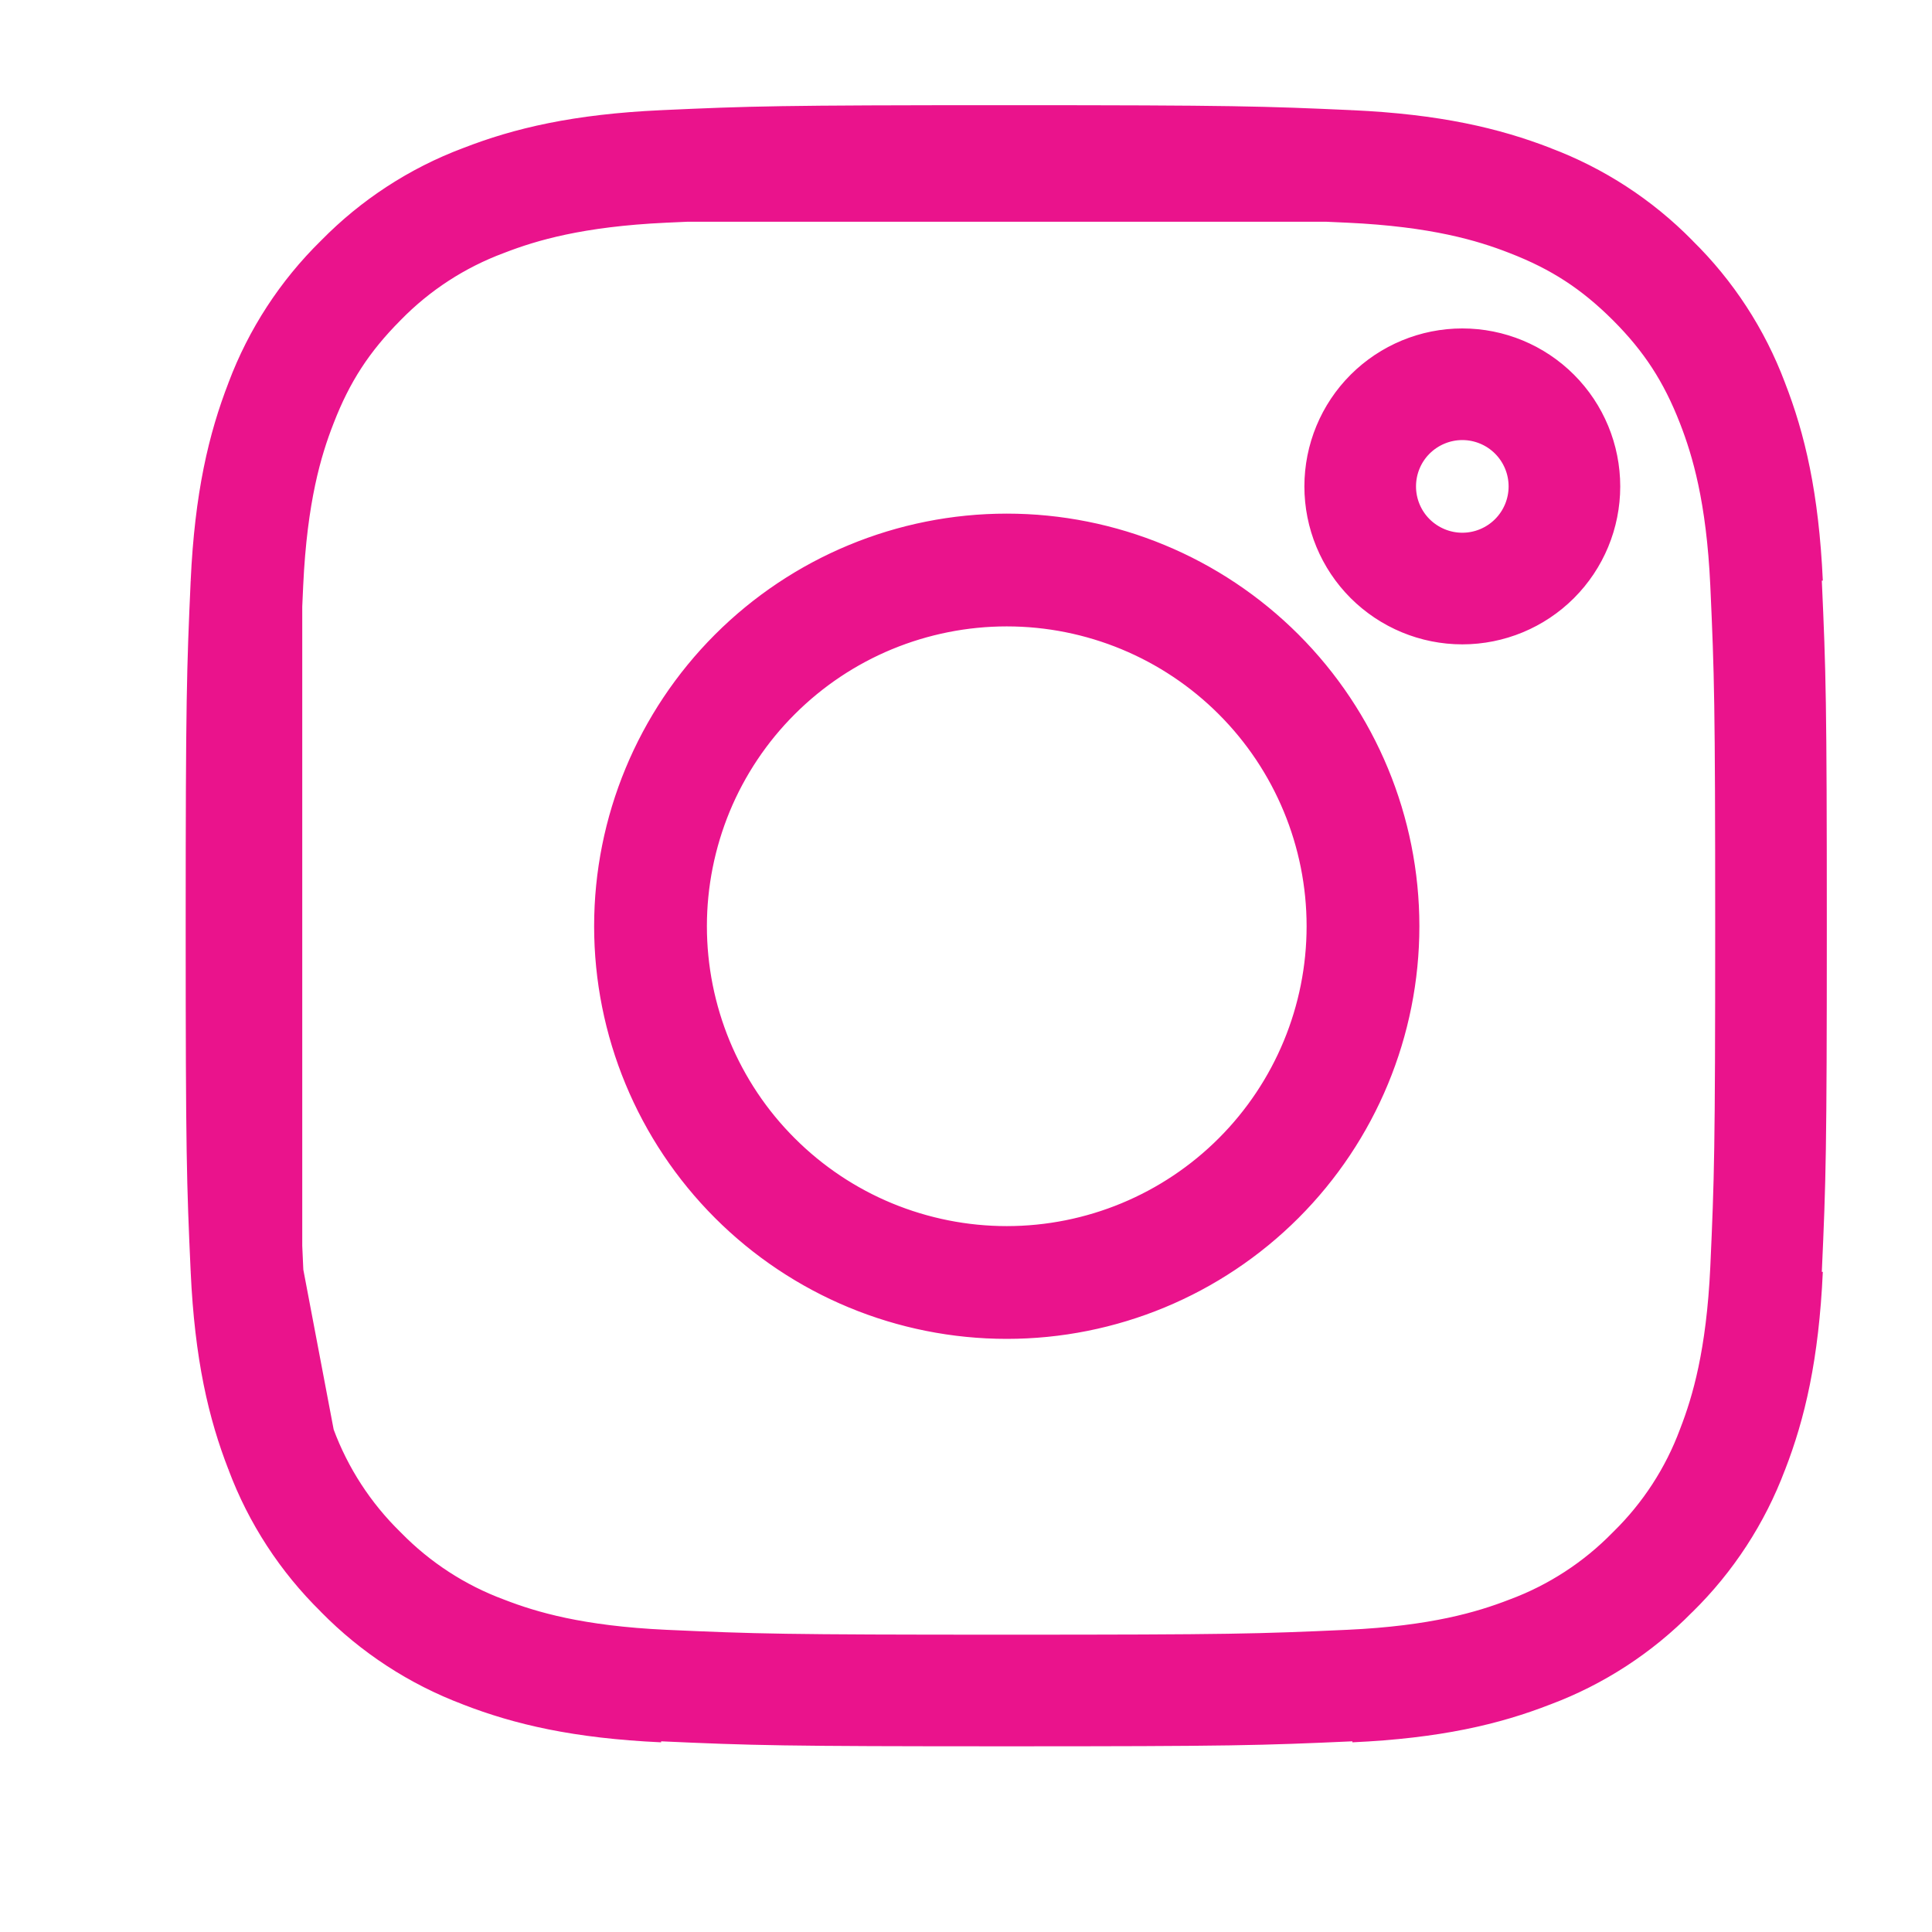
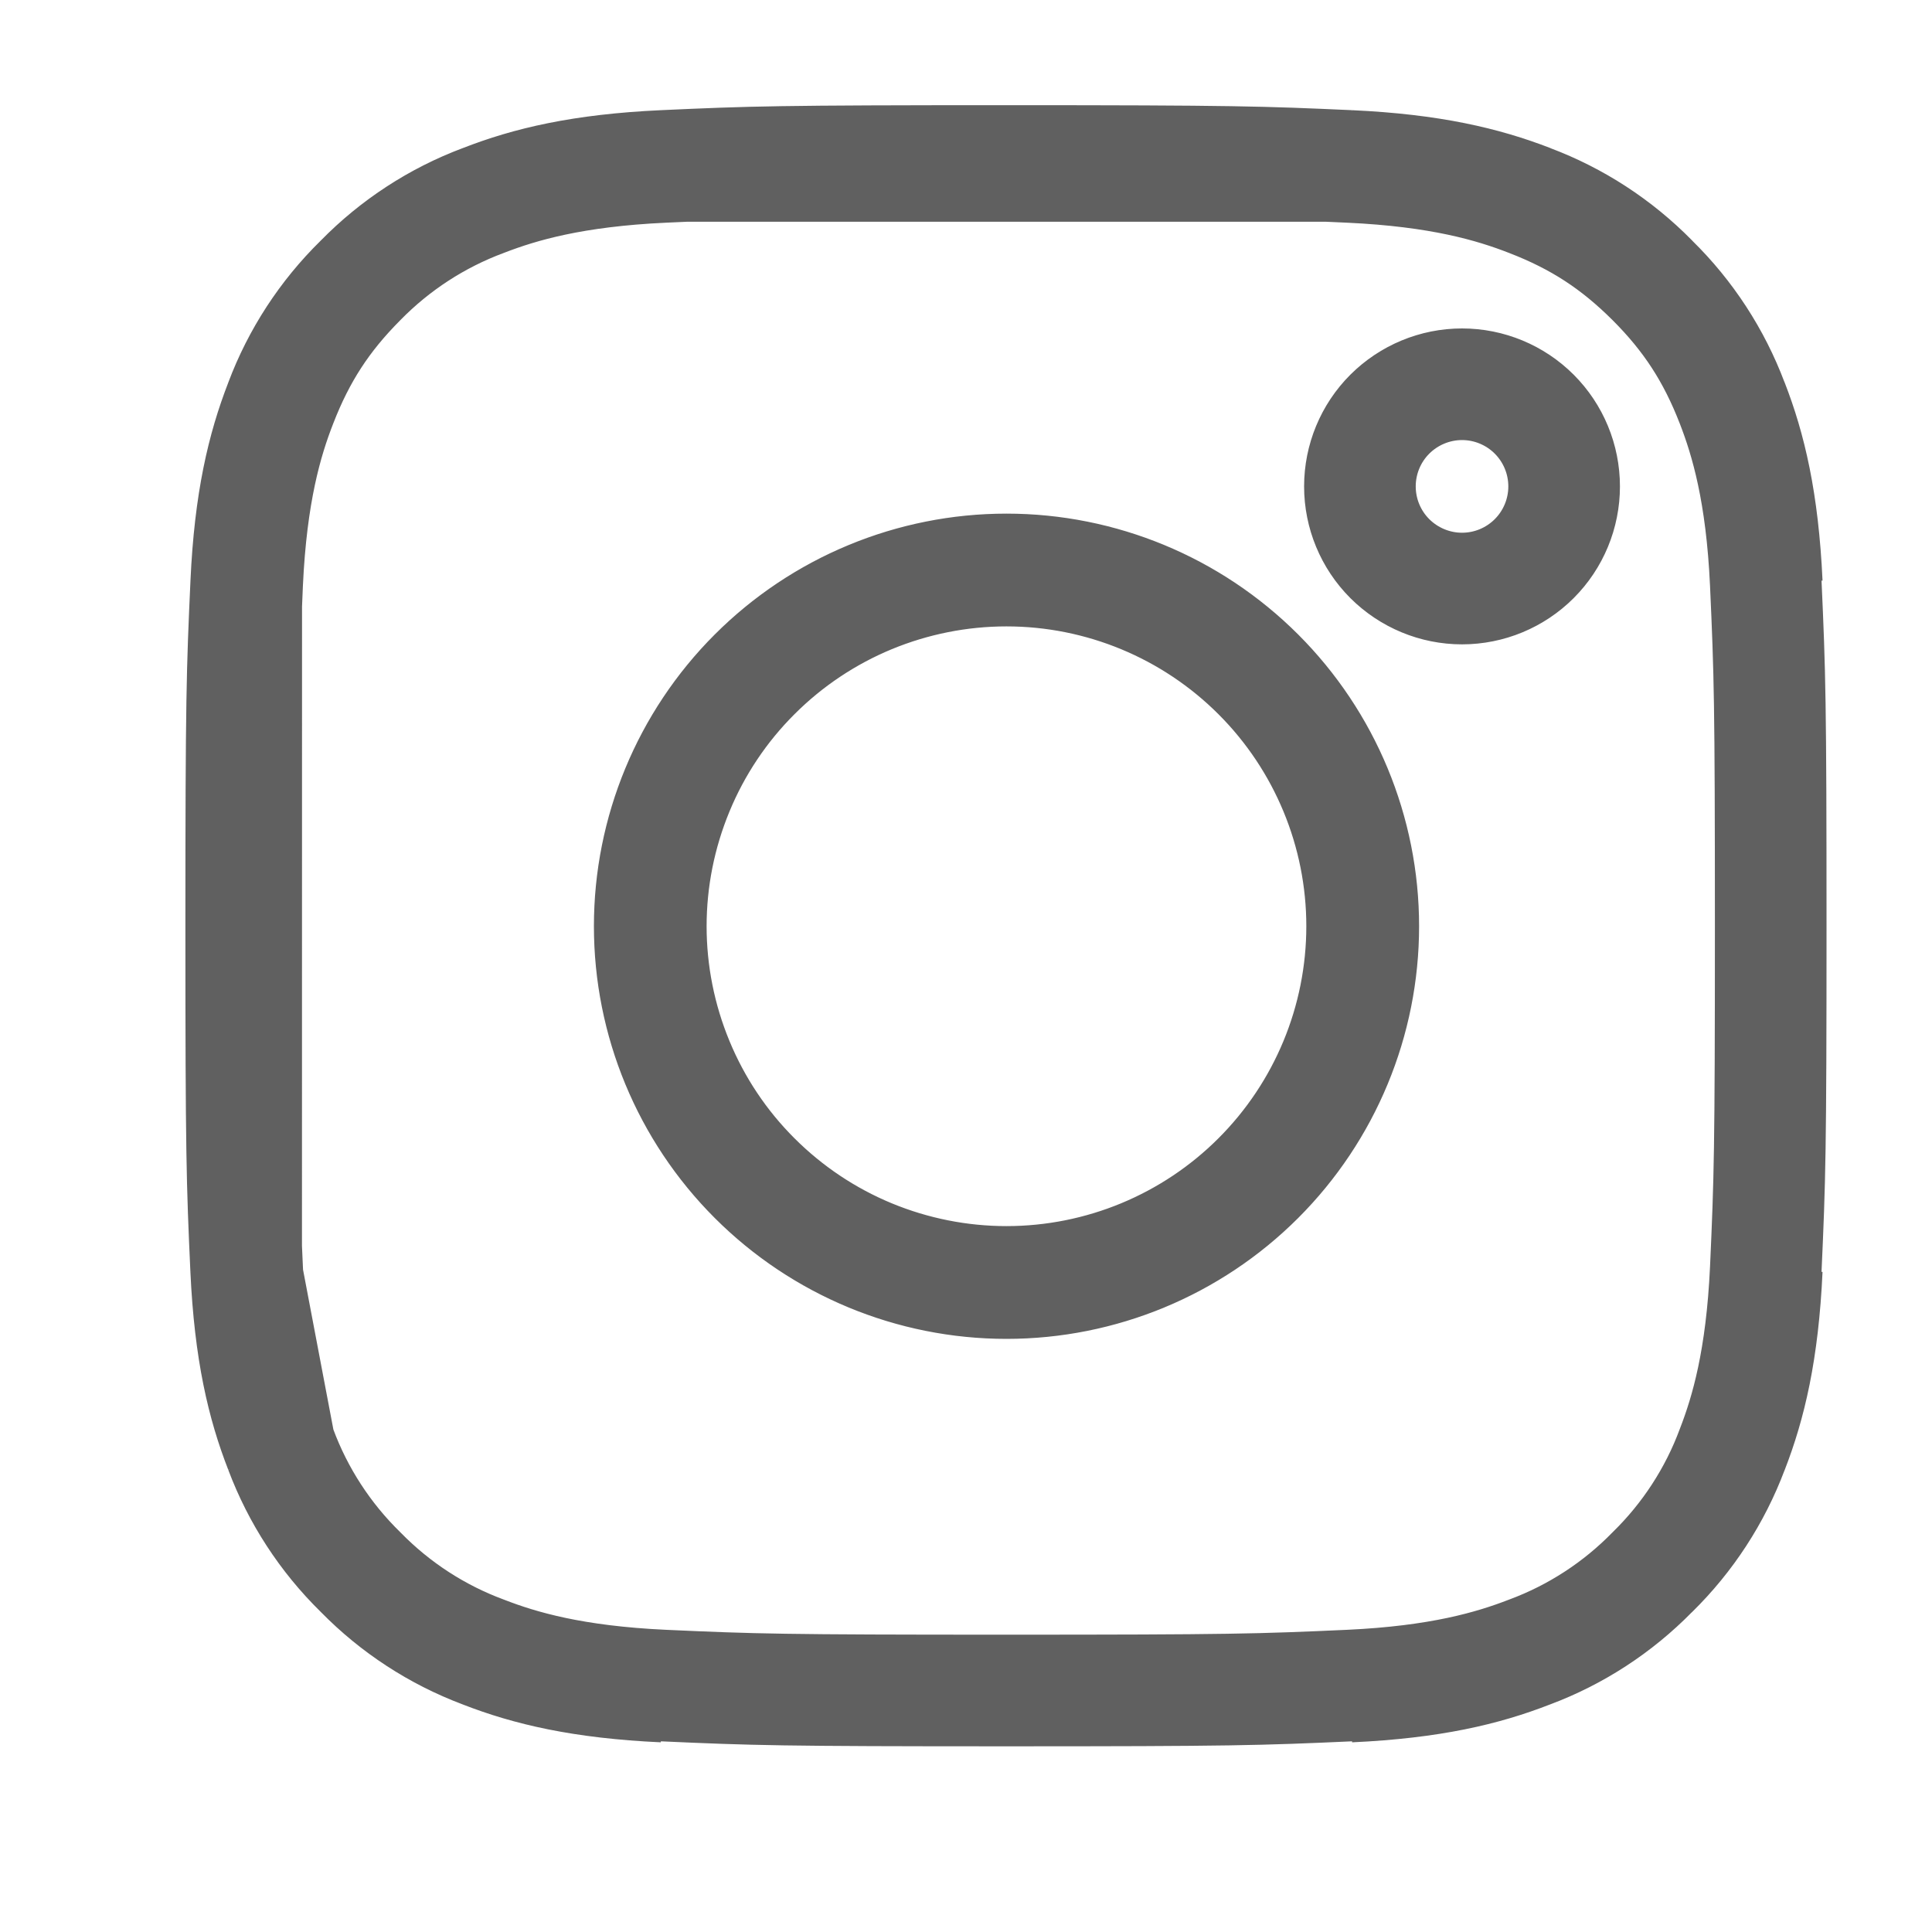
<svg xmlns="http://www.w3.org/2000/svg" width="27" height="27" viewBox="0 0 27 27" fill="none">
-   <path d="M3.444 8.15C3.497 7 3.677 6.259 3.921 5.63L3.924 5.621C4.165 4.98 4.543 4.4 5.031 3.921L5.038 3.914L5.045 3.907C5.525 3.418 6.105 3.04 6.745 2.8L6.756 2.796C7.384 2.551 8.124 2.372 9.275 2.319M3.444 8.15C3.389 9.379 3.375 9.759 3.375 12.944C3.375 16.13 3.388 16.51 3.444 17.739M3.444 8.15L3.444 8.46M3.925 20.269C4.165 20.909 4.543 21.489 5.032 21.969L5.039 21.976L5.045 21.983C5.525 22.471 6.105 22.849 6.746 23.09L6.755 23.094C7.384 23.338 8.124 23.517 9.275 23.57M3.925 20.269L3.921 20.258C3.676 19.63 3.497 18.89 3.444 17.739M3.925 20.269L3.91 20.193M3.444 17.739L3.463 17.838M3.444 17.739L3.444 17.428M3.91 20.193L3.463 17.838M3.91 20.193C3.72 19.691 3.525 18.991 3.463 17.838M3.91 20.193C3.917 20.21 3.924 20.228 3.93 20.245C4.171 20.894 4.553 21.482 5.048 21.966C5.532 22.461 6.119 22.843 6.768 23.084C7.289 23.286 8.023 23.498 9.275 23.556C10.538 23.613 10.928 23.625 14.069 23.625C17.211 23.625 17.601 23.613 18.864 23.556C20.118 23.498 20.851 23.285 21.37 23.084C22.019 22.843 22.607 22.461 23.091 21.966C23.586 21.482 23.968 20.895 24.209 20.246C24.411 19.725 24.623 18.991 24.681 17.739C24.738 16.476 24.75 16.085 24.75 12.944C24.75 9.804 24.738 9.413 24.681 8.15C24.623 6.89 24.408 6.156 24.206 5.636C23.941 4.954 23.606 4.437 23.091 3.922C22.576 3.409 22.061 3.073 21.378 2.809C20.857 2.605 20.122 2.391 18.864 2.333C18.755 2.328 18.652 2.324 18.554 2.319M3.463 17.838C3.461 17.806 3.46 17.773 3.458 17.739C3.453 17.63 3.449 17.527 3.444 17.428M9.275 2.319C10.504 2.263 10.884 2.25 14.069 2.25C17.255 2.25 17.635 2.264 18.863 2.319M9.275 2.319L9.586 2.319M18.863 2.319L18.554 2.319M18.863 2.319C20.014 2.372 20.755 2.552 21.385 2.795L21.393 2.799C22.034 3.04 22.614 3.418 23.094 3.906L23.1 3.913L23.107 3.92C23.595 4.399 23.973 4.98 24.214 5.62L24.218 5.631C24.463 6.259 24.642 6.999 24.695 8.15M9.586 2.319L18.554 2.319M9.586 2.319C10.626 2.274 11.201 2.264 14.069 2.264C16.938 2.264 17.513 2.274 18.554 2.319M9.586 2.319C9.487 2.324 9.384 2.328 9.275 2.333C8.021 2.391 7.288 2.604 6.769 2.805C6.117 3.047 5.527 3.431 5.042 3.928C4.532 4.441 4.197 4.955 3.934 5.636C3.73 6.157 3.516 6.892 3.458 8.15C3.453 8.259 3.449 8.362 3.444 8.46M24.695 17.739C24.642 18.89 24.463 19.63 24.219 20.259L24.215 20.268C23.974 20.909 23.596 21.489 23.108 21.969L23.101 21.975L23.094 21.982C22.614 22.471 22.034 22.849 21.394 23.089L21.383 23.093C20.755 23.338 20.015 23.517 18.864 23.57M3.444 17.428C3.399 16.388 3.389 15.813 3.389 12.944C3.389 10.075 3.399 9.501 3.444 8.46M3.444 17.428L3.444 8.46M12.168 17.537C12.771 17.786 13.417 17.915 14.07 17.915C15.388 17.915 16.652 17.391 17.584 16.459C18.516 15.527 19.04 14.263 19.04 12.944C19.04 11.626 18.516 10.362 17.584 9.43C16.652 8.498 15.388 7.974 14.07 7.974C13.417 7.974 12.771 8.103 12.168 8.352C11.564 8.602 11.017 8.968 10.555 9.43C10.093 9.891 9.727 10.439 9.477 11.042C9.228 11.646 9.099 12.292 9.099 12.944C9.099 13.597 9.228 14.244 9.477 14.847C9.727 15.45 10.093 15.998 10.555 16.459C11.017 16.921 11.564 17.287 12.168 17.537ZM10.544 9.419C11.479 8.484 12.747 7.958 14.07 7.958C15.392 7.958 16.66 8.484 17.595 9.419C18.53 10.354 19.056 11.622 19.056 12.944C19.056 14.267 18.53 15.535 17.595 16.47C16.66 17.405 15.392 17.931 14.07 17.931C12.747 17.931 11.479 17.405 10.544 16.47C9.609 15.535 9.083 14.267 9.083 12.944C9.083 11.622 9.609 10.354 10.544 9.419ZM21.863 6.798C21.863 7.176 21.713 7.539 21.445 7.807C21.178 8.074 20.815 8.225 20.436 8.225C20.058 8.225 19.695 8.074 19.427 7.807C19.159 7.539 19.009 7.176 19.009 6.798C19.009 6.419 19.159 6.056 19.427 5.788C19.695 5.521 20.058 5.37 20.436 5.37C20.815 5.37 21.178 5.521 21.445 5.788C21.713 6.056 21.863 6.419 21.863 6.798Z" stroke="#EA138C" stroke-width="1.56" stroke-linejoin="round" />
+   <path d="M3.441 8.15C3.493 7 3.673 6.259 3.917 5.63L3.92 5.621C4.161 4.98 4.539 4.4 5.027 3.921L5.034 3.914L5.041 3.907C5.521 3.418 6.101 3.04 6.741 2.8L6.752 2.796C7.38 2.551 8.12 2.372 9.271 2.319M3.441 8.15C3.385 9.379 3.371 9.759 3.371 12.944C3.371 16.13 3.384 16.51 3.44 17.739M3.441 8.15L3.441 8.46M3.921 20.269C4.162 20.909 4.539 21.489 5.028 21.969L5.035 21.976L5.042 21.983C5.521 22.471 6.101 22.849 6.742 23.09L6.752 23.094C7.38 23.338 8.121 23.517 9.271 23.57M3.921 20.269L3.917 20.258C3.672 19.63 3.493 18.89 3.44 17.739M3.921 20.269L3.906 20.193M3.44 17.739L3.459 17.838M3.44 17.739L3.44 17.428M3.906 20.193L3.459 17.838M3.906 20.193C3.717 19.691 3.521 18.991 3.459 17.838M3.906 20.193C3.913 20.21 3.92 20.228 3.926 20.245C4.167 20.894 4.549 21.482 5.044 21.966C5.528 22.461 6.115 22.843 6.765 23.084C7.285 23.286 8.019 23.498 9.271 23.556C10.534 23.613 10.924 23.625 14.066 23.625C17.207 23.625 17.598 23.613 18.861 23.556C20.114 23.498 20.847 23.285 21.366 23.084C22.015 22.843 22.603 22.461 23.087 21.966C23.582 21.482 23.964 20.895 24.205 20.246C24.407 19.725 24.619 18.991 24.677 17.739C24.734 16.476 24.746 16.085 24.746 12.944C24.746 9.804 24.734 9.413 24.677 8.15C24.619 6.89 24.404 6.156 24.202 5.636C23.937 4.954 23.602 4.437 23.087 3.922C22.572 3.409 22.058 3.073 21.375 2.809C20.853 2.605 20.119 2.391 18.861 2.333C18.751 2.328 18.648 2.324 18.55 2.319M3.459 17.838C3.458 17.806 3.456 17.773 3.454 17.739C3.449 17.63 3.445 17.527 3.44 17.428M9.271 2.319C10.5 2.263 10.881 2.25 14.066 2.25C17.251 2.25 17.631 2.264 18.86 2.319M9.271 2.319L9.582 2.319M18.86 2.319L18.55 2.319M18.86 2.319C20.01 2.372 20.751 2.552 21.381 2.795L21.389 2.799C22.03 3.04 22.61 3.418 23.09 3.906L23.096 3.913L23.103 3.92C23.591 4.399 23.969 4.98 24.21 5.62L24.215 5.631C24.459 6.259 24.638 6.999 24.691 8.15M9.582 2.319L18.55 2.319M9.582 2.319C10.622 2.274 11.197 2.264 14.066 2.264C16.934 2.264 17.509 2.274 18.55 2.319M9.582 2.319C9.483 2.324 9.38 2.328 9.271 2.333C8.017 2.391 7.284 2.604 6.765 2.805C6.114 3.047 5.524 3.431 5.038 3.928C4.528 4.441 4.194 4.955 3.93 5.636C3.726 6.157 3.512 6.892 3.454 8.15C3.449 8.259 3.445 8.362 3.441 8.46M24.691 17.739C24.638 18.89 24.459 19.63 24.215 20.259L24.211 20.268C23.97 20.909 23.592 21.489 23.104 21.969L23.097 21.975L23.09 21.982C22.61 22.471 22.03 22.849 21.39 23.089L21.379 23.093C20.751 23.338 20.011 23.517 18.86 23.57M3.44 17.428C3.395 16.388 3.385 15.813 3.385 12.944C3.385 10.075 3.395 9.501 3.441 8.46M3.44 17.428L3.441 8.46M12.164 17.537C12.767 17.786 13.413 17.915 14.066 17.915C15.384 17.915 16.648 17.391 17.58 16.459C18.512 15.527 19.036 14.263 19.036 12.944C19.036 11.626 18.512 10.362 17.58 9.43C16.648 8.498 15.384 7.974 14.066 7.974C13.413 7.974 12.767 8.103 12.164 8.352C11.56 8.602 11.013 8.968 10.551 9.43C10.089 9.891 9.723 10.439 9.474 11.042C9.224 11.646 9.095 12.292 9.095 12.944C9.095 13.597 9.224 14.244 9.474 14.847C9.723 15.45 10.089 15.998 10.551 16.459C11.013 16.921 11.56 17.287 12.164 17.537ZM10.54 9.419C11.475 8.484 12.743 7.958 14.066 7.958C15.388 7.958 16.656 8.484 17.591 9.419C18.526 10.354 19.052 11.622 19.052 12.944C19.052 14.267 18.526 15.535 17.591 16.47C16.656 17.405 15.388 17.931 14.066 17.931C12.743 17.931 11.475 17.405 10.54 16.47C9.605 15.535 9.08 14.267 9.08 12.944C9.08 11.622 9.605 10.354 10.54 9.419ZM21.859 6.798C21.859 7.176 21.709 7.539 21.441 7.807C21.174 8.074 20.811 8.225 20.432 8.225C20.054 8.225 19.691 8.074 19.423 7.807C19.155 7.539 19.005 7.176 19.005 6.798C19.005 6.419 19.155 6.056 19.423 5.788C19.691 5.521 20.054 5.37 20.432 5.37C20.811 5.37 21.174 5.521 21.441 5.788C21.709 6.056 21.859 6.419 21.859 6.798Z" stroke="#606060" stroke-width="1.56" stroke-linejoin="round" />
</svg>
